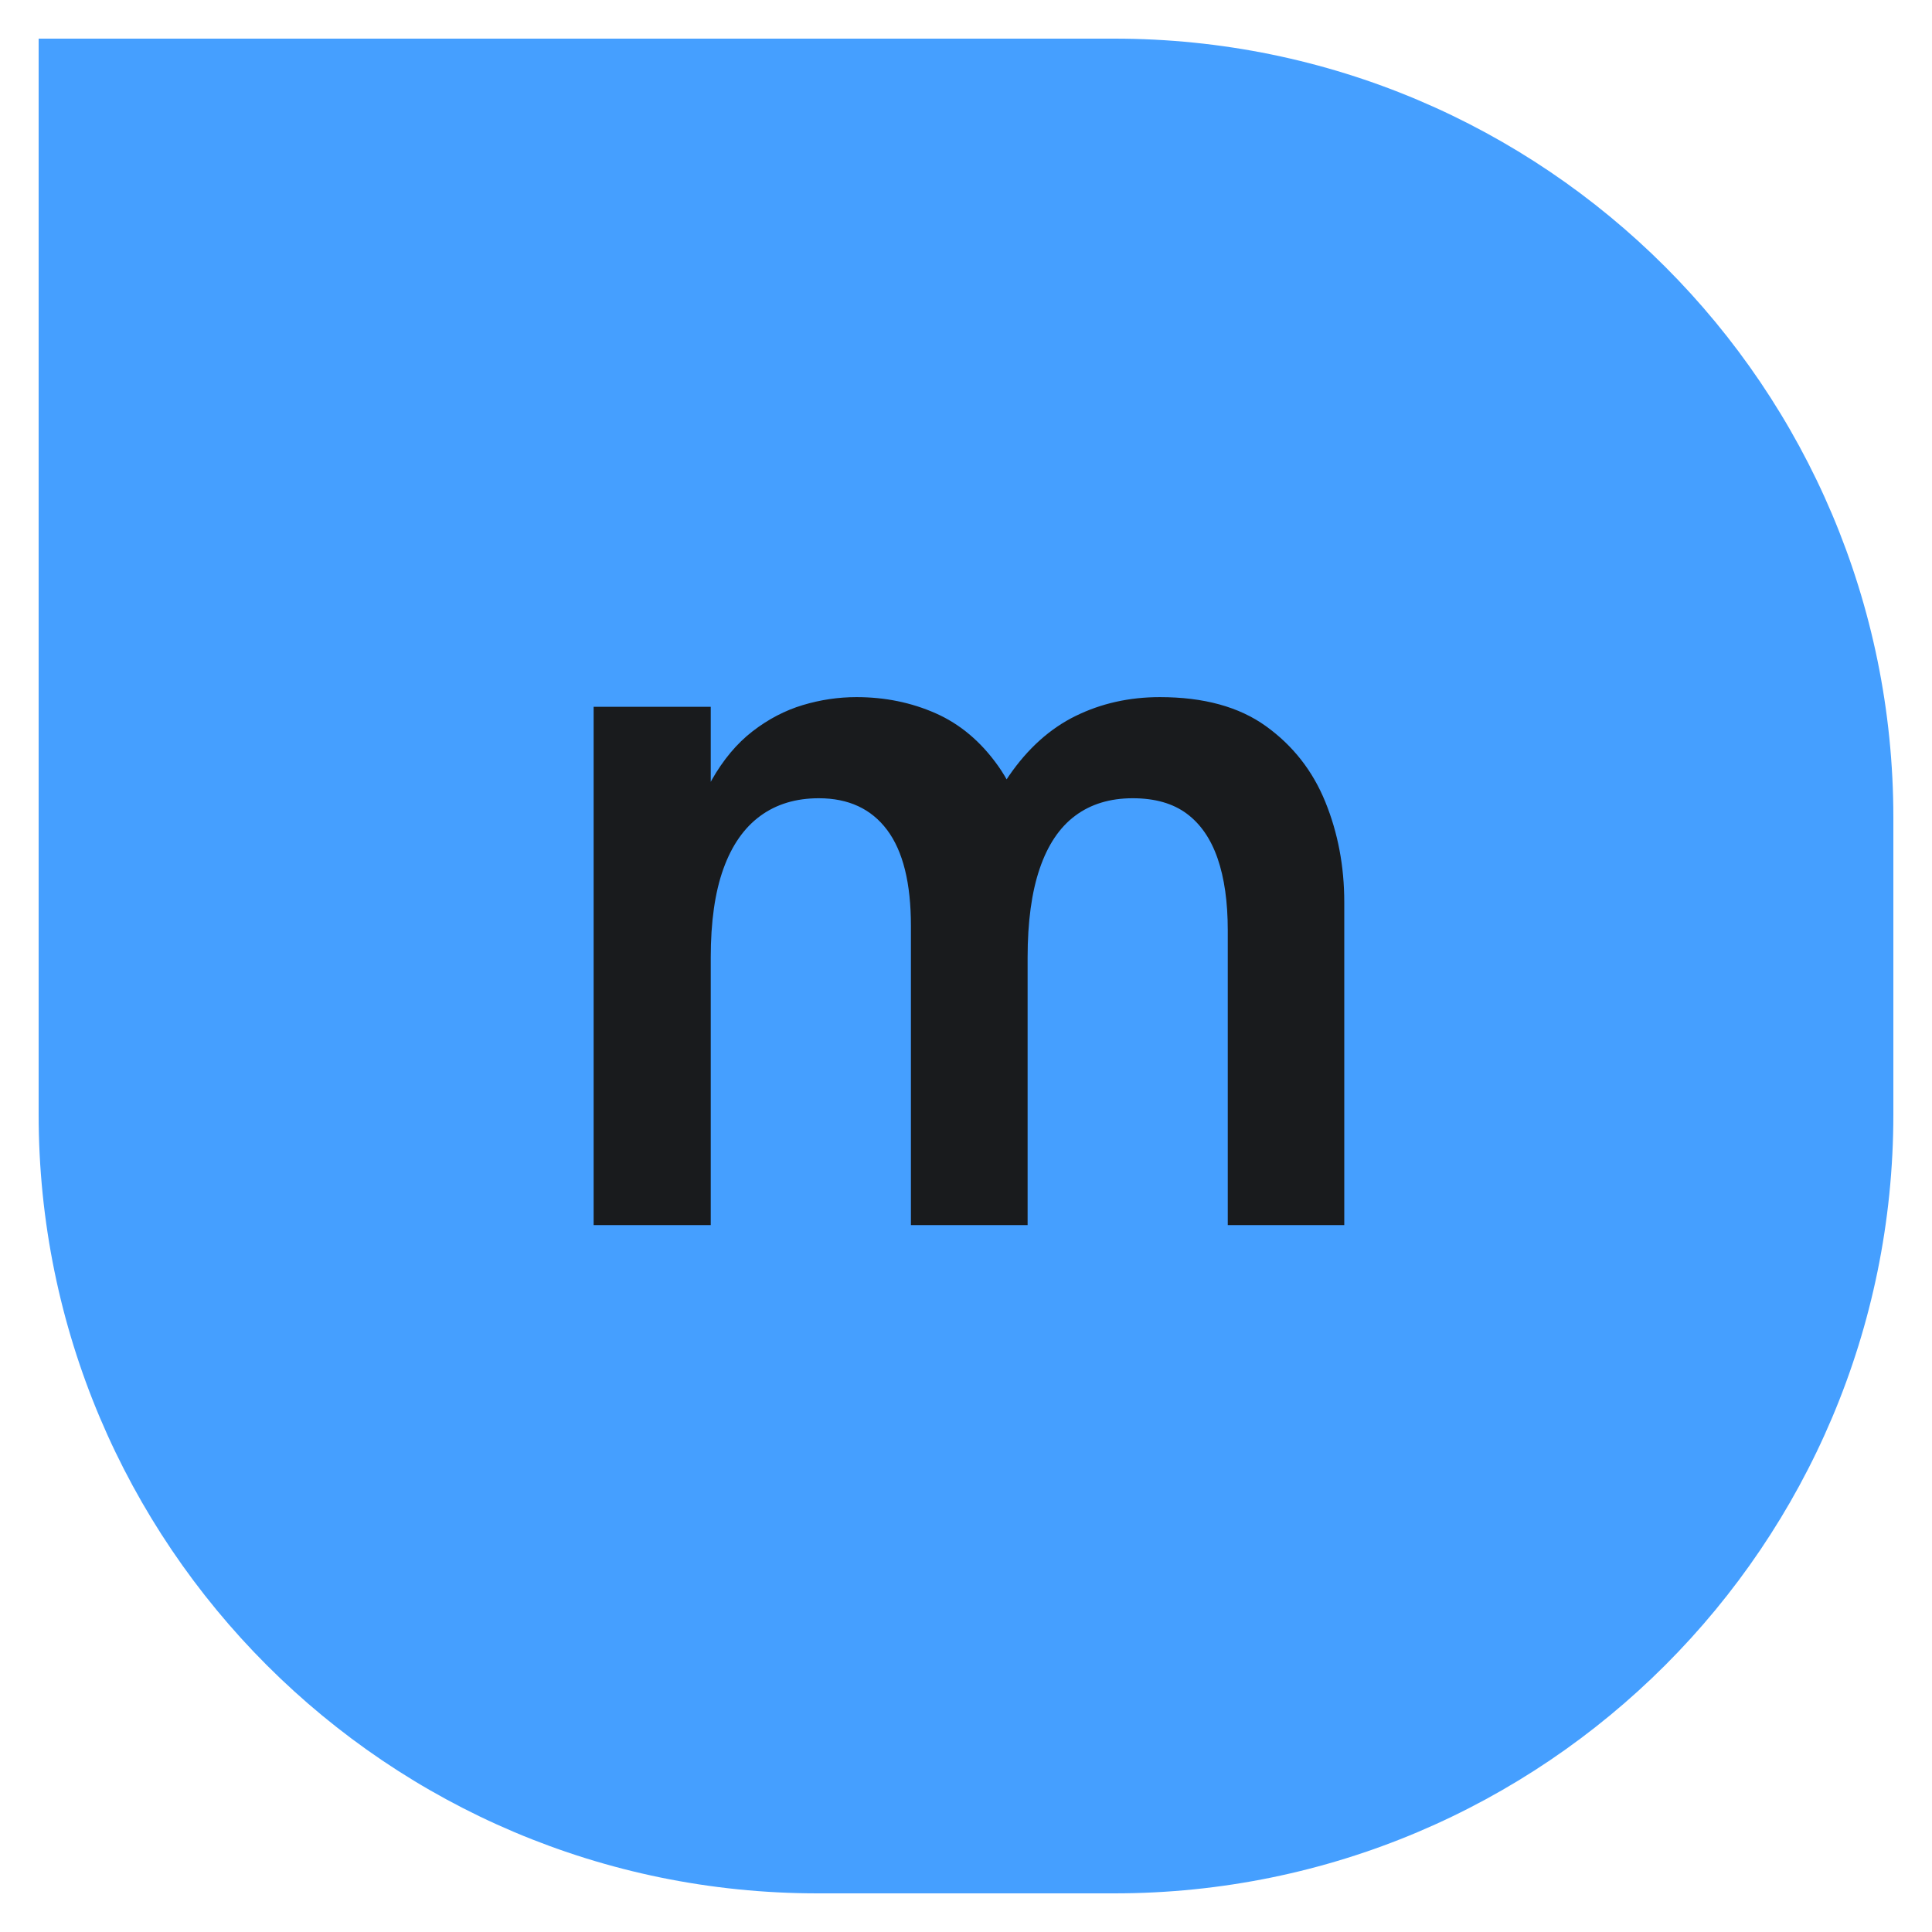
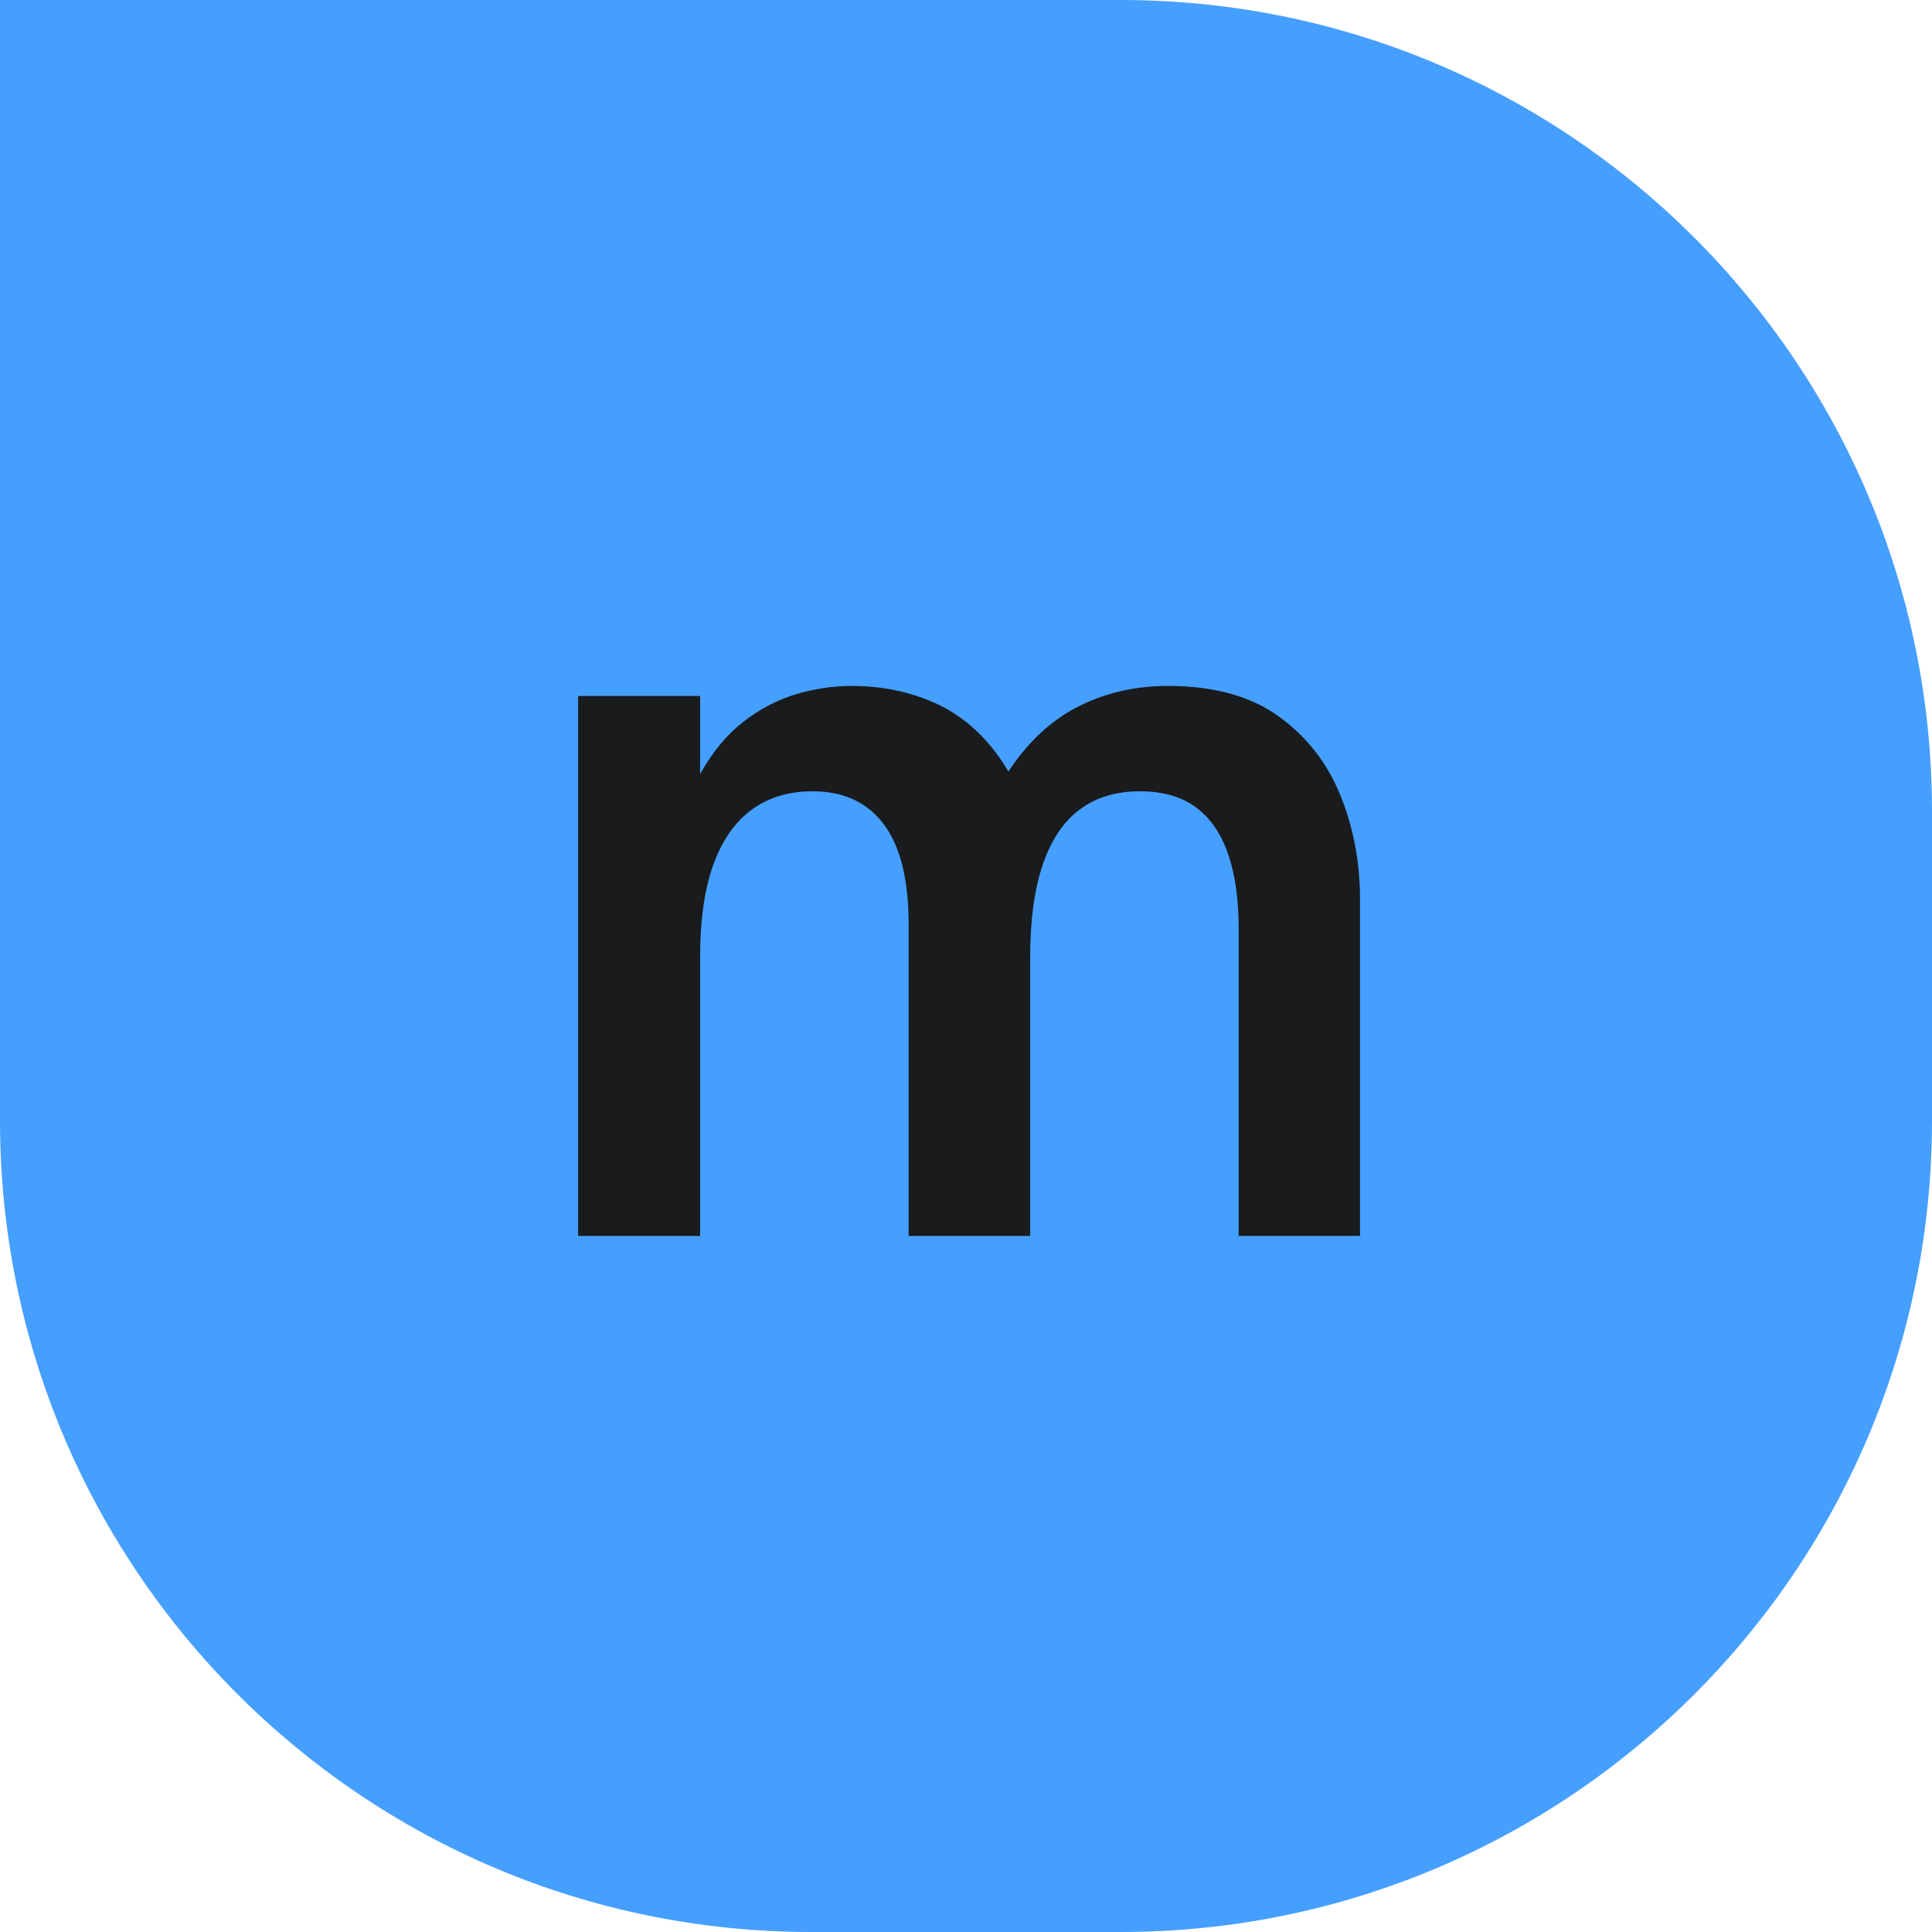
<svg xmlns="http://www.w3.org/2000/svg" viewBox="0 0 100 100">
-   <path d="M2.0 2.0H57.68A40.32 40.32 0 0 1 98.0 42.32V57.68A40.32 40.32 0 0 1 57.68 98.0H42.32A40.32 40.32 0 0 1 2.0 57.68Z" fill="#459fff" />
-   <path transform="translate(27.20 63.41)" d="M3.526 0.0V-26.827H9.588V-19.872L8.293 -19.111Q8.739 -21.45 9.637 -23.034Q10.535 -24.617 11.754 -25.559Q12.973 -26.5 14.349 -26.914Q15.726 -27.327 17.13 -27.327Q19.339 -27.327 21.233 -26.489Q23.127 -25.651 24.465 -23.763Q25.804 -21.875 26.304 -18.686L22.756 -17.674Q23.573 -21.146 25.031 -23.263Q26.489 -25.379 28.476 -26.353Q30.462 -27.327 32.834 -27.327Q36.241 -27.327 38.33 -25.82Q40.42 -24.313 41.399 -21.902Q42.379 -19.492 42.379 -16.716V0.0H36.349V-15.258Q36.349 -17.456 35.822 -18.98Q35.294 -20.504 34.222 -21.298Q33.15 -22.093 31.43 -22.093Q29.667 -22.093 28.454 -21.189Q27.24 -20.286 26.615 -18.452Q25.989 -16.618 25.989 -13.854V0.0H19.949V-15.487Q19.949 -18.806 18.719 -20.449Q17.489 -22.093 15.182 -22.093Q13.397 -22.093 12.146 -21.173Q10.894 -20.253 10.241 -18.436Q9.588 -16.618 9.588 -13.854V0.0Z" fill="#191b1d" />
+   <path d="M0.0 0.0H58.0A42.0 42.0 0 0 1 100.0 42.0V58.0A42.0 42.0 0 0 1 58.0 100.0H42.0A42.0 42.0 0 0 1 0.0 58.0Z" fill="#459fff" />
+   <path transform="translate(26.25 63.97)" d="M3.673 0.0V-27.945H9.988V-20.7L8.638 -19.907Q9.103 -22.344 10.039 -23.994Q10.974 -25.643 12.243 -26.624Q13.513 -27.604 14.947 -28.035Q16.381 -28.466 17.844 -28.466Q20.145 -28.466 22.118 -27.593Q24.09 -26.72 25.485 -24.753Q26.879 -22.786 27.4 -19.465L23.705 -18.41Q24.555 -22.027 26.074 -24.232Q27.593 -26.437 29.662 -27.451Q31.731 -28.466 34.202 -28.466Q37.751 -28.466 39.927 -26.896Q42.104 -25.326 43.124 -22.815Q44.144 -20.304 44.144 -17.413V0.0H37.864V-15.894Q37.864 -18.184 37.314 -19.771Q36.764 -21.358 35.648 -22.185Q34.531 -23.013 32.74 -23.013Q30.903 -23.013 29.639 -22.072Q28.375 -21.131 27.724 -19.221Q27.072 -17.311 27.072 -14.431V0.0H20.78V-16.132Q20.78 -19.589 19.499 -21.301Q18.218 -23.013 15.814 -23.013Q13.955 -23.013 12.652 -22.055Q11.348 -21.097 10.668 -19.204Q9.988 -17.311 9.988 -14.431V0.0Z" fill="#191b1d" />
</svg>
